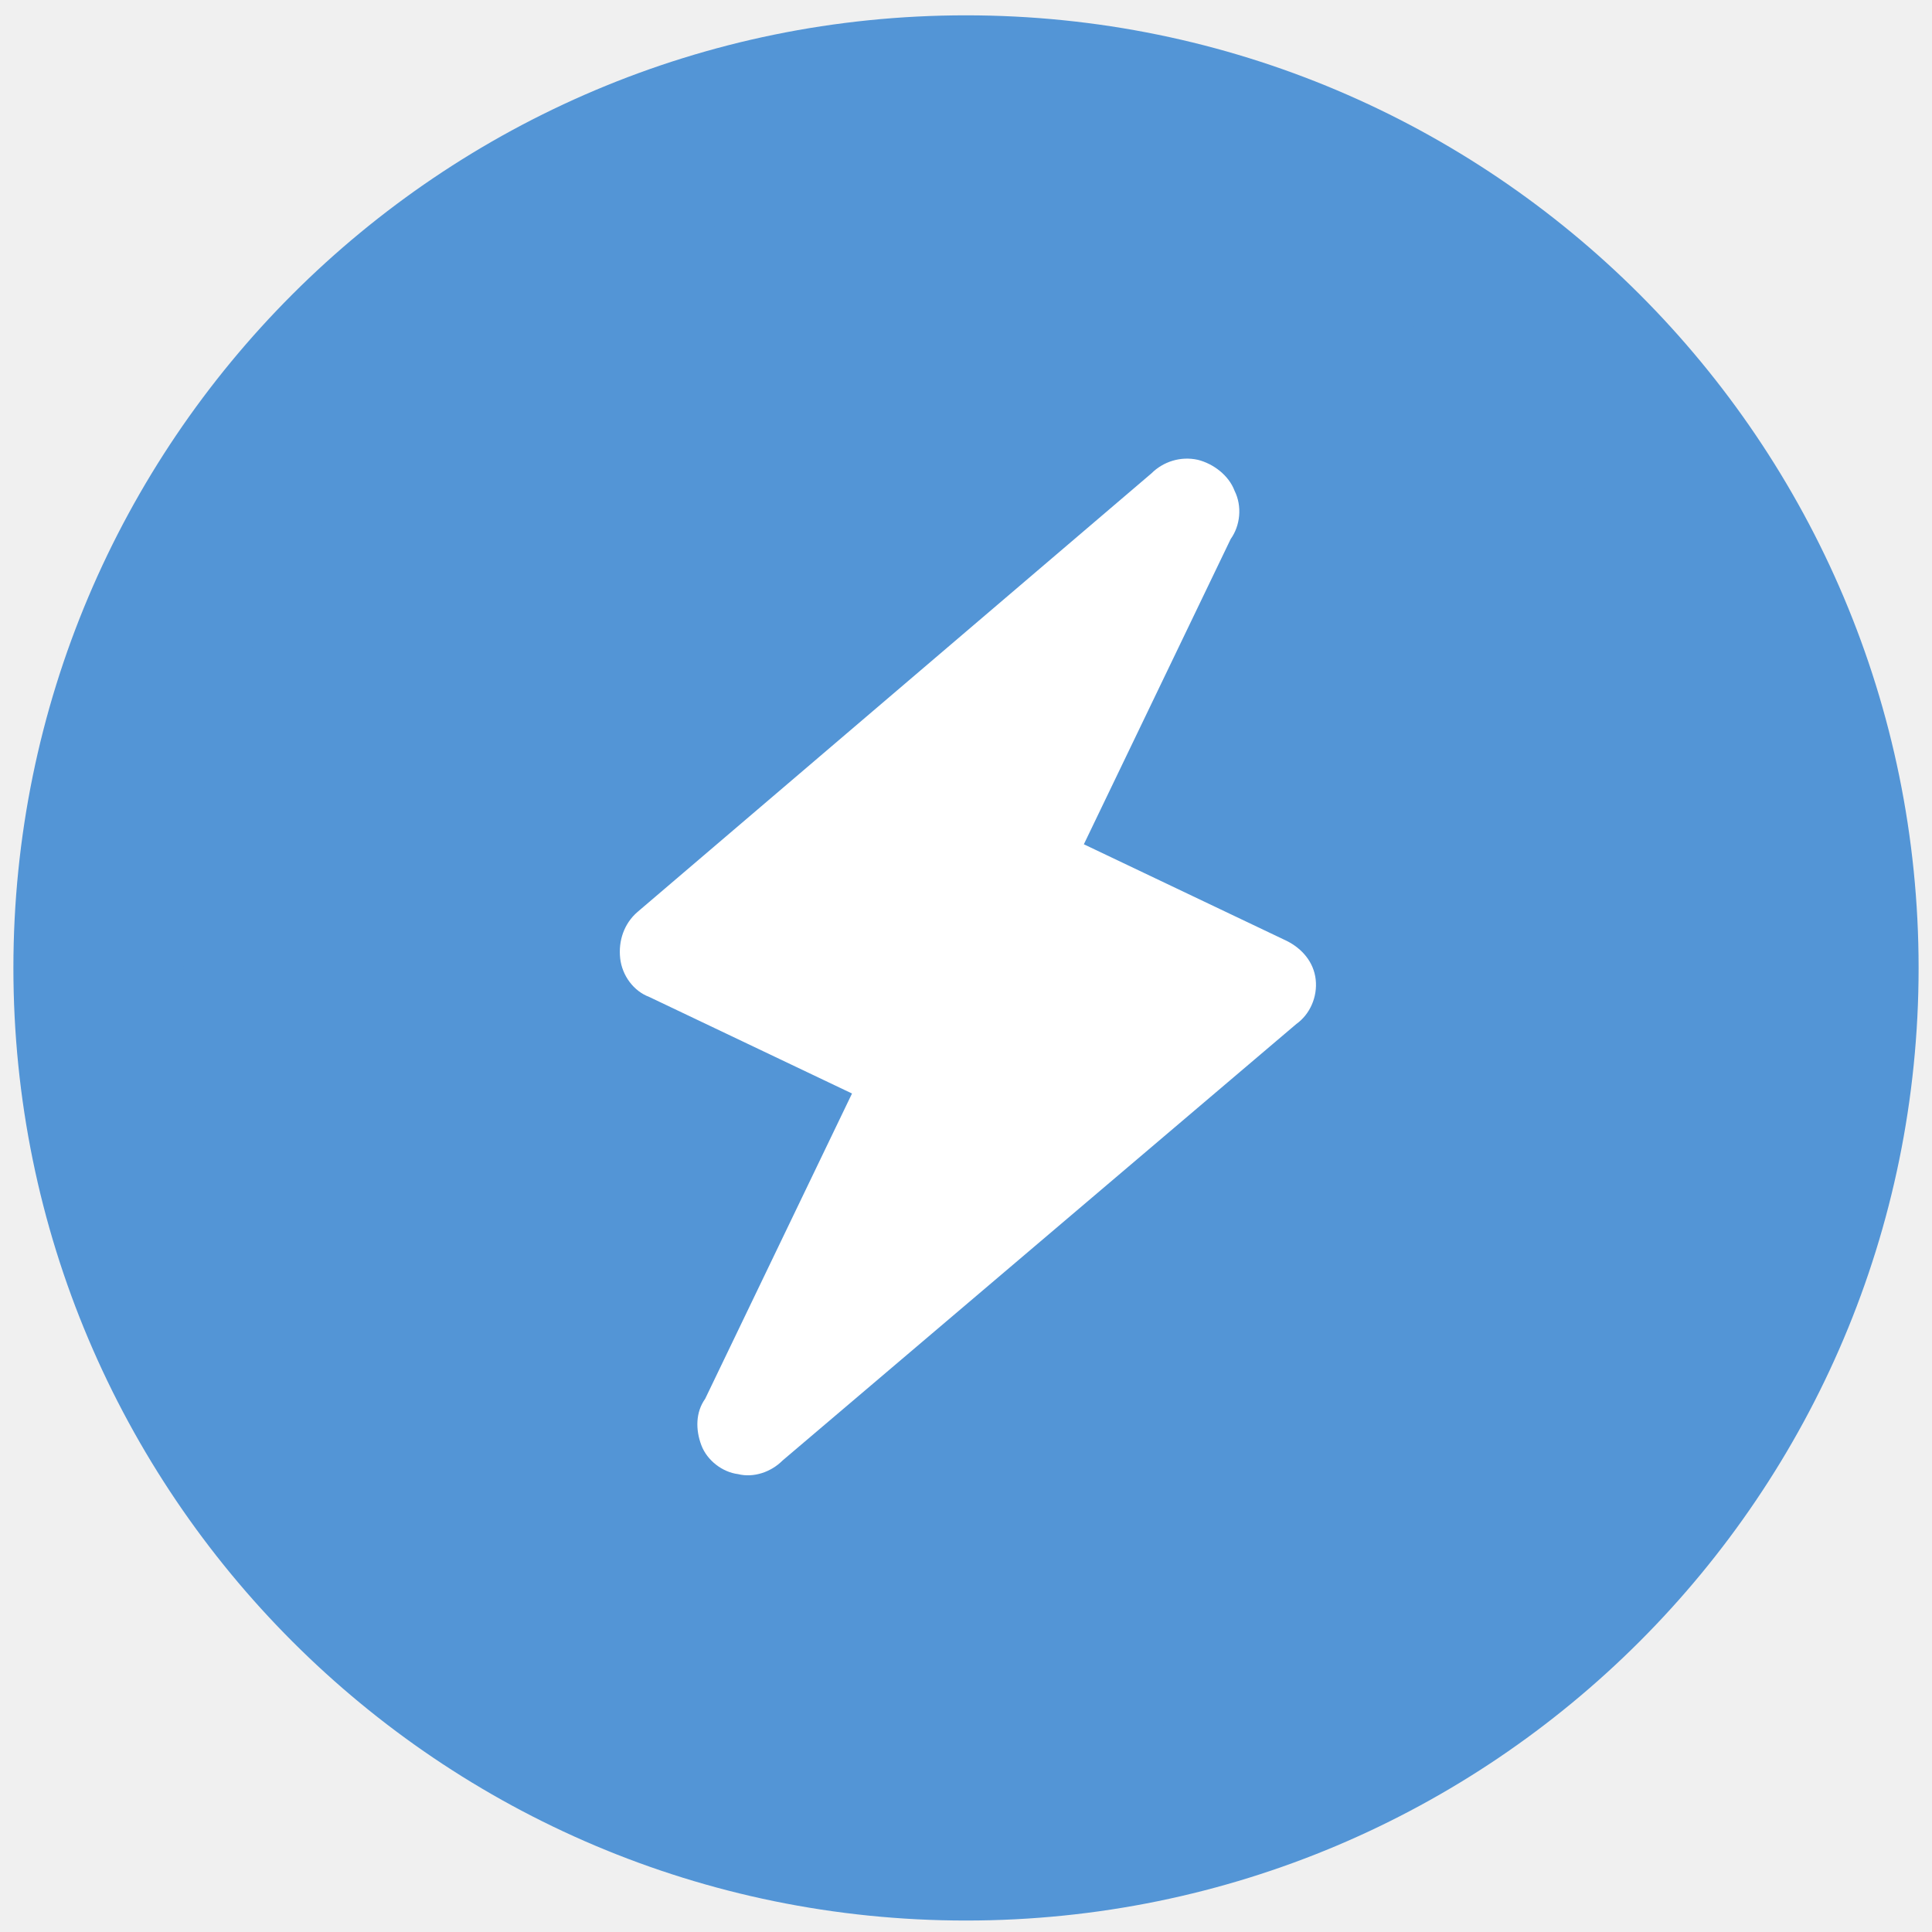
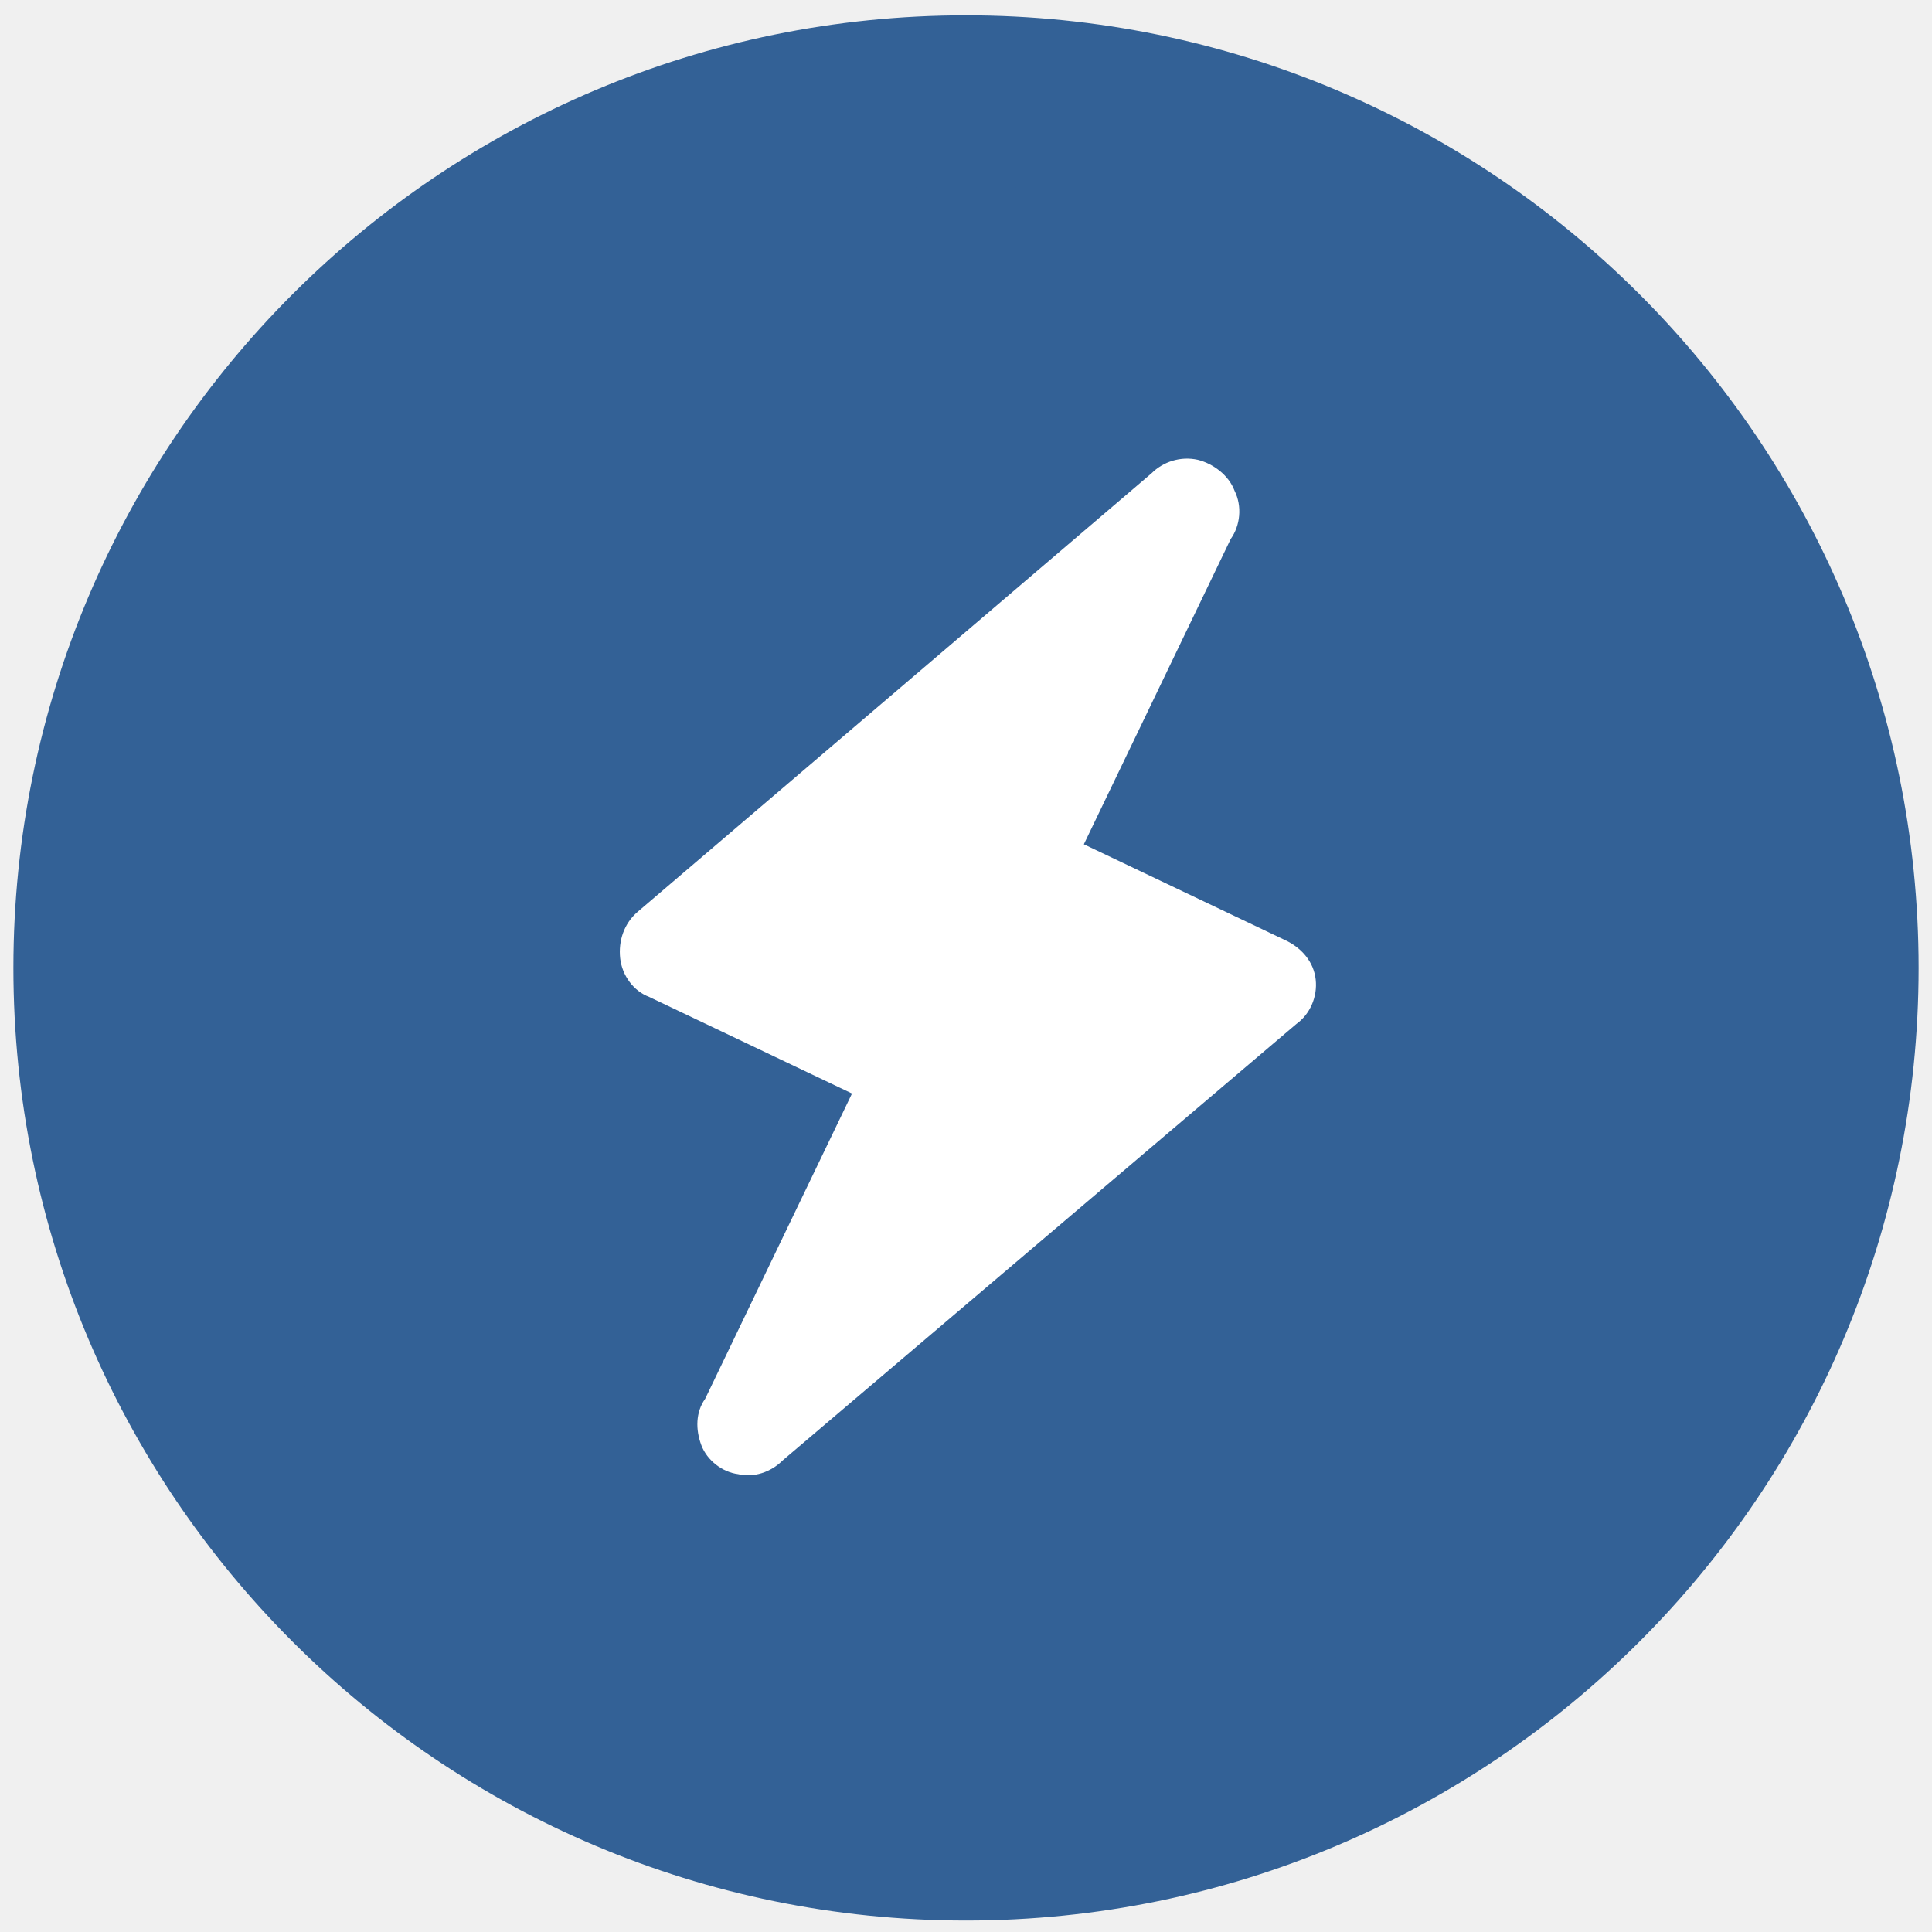
<svg xmlns="http://www.w3.org/2000/svg" version="1.1" x="0px" y="0px" viewBox="0 0 100 100" style="enable-background:new 0 0 100 100;" xml:space="preserve">
  <style type="text/css">
- 	.st0{fill:#FFFFFF;stroke:#5395D6;stroke-width:4.58;stroke-miterlimit:10;}
- 	.st1{fill:#5395D6;}
- 	.st2{fill:#FFFFFF;stroke:#5395D6;stroke-width:4.407;stroke-miterlimit:10;}
- 	.st3{fill:#5395D6;stroke:#5395D6;stroke-width:8.813;stroke-miterlimit:10;}
+ 	.st0{fill:#FFFFFF;stroke:#336196;stroke-width:4.58;stroke-miterlimit:10;}
+ 	.st1{fill:##336196;}
+ 	.st2{fill:#FFFFFF;stroke:#336196;stroke-width:4.407;stroke-miterlimit:10;}
+ 	.st3{fill:#336196;stroke:#336196;stroke-width:8.813;stroke-miterlimit:10;}
	.st4{fill:#FFFFFF;}
- 	.st5{fill:none;stroke:#5395D6;stroke-width:5.666;stroke-linecap:round;stroke-linejoin:round;stroke-miterlimit:56;}
+ 	.st5{fill:none;stroke:#336196;stroke-width:5.666;stroke-linecap:round;stroke-linejoin:round;stroke-miterlimit:56;}
</style>
  <g id="Off">
</g>
  <g id="On">
    <circle class="st2" cx="50" cy="50.1" r="44.9" />
    <circle class="st3" cx="50" cy="50.1" r="44.9" />
    <path class="st4" d="M68.1,50.7c-0.1-0.9-0.7-1.6-1.5-2l-10.5-5l7.6-15.8l0,0c0.5-0.7,0.6-1.7,0.2-2.5c-0.3-0.8-1.1-1.4-1.9-1.6   c-0.9-0.2-1.8,0.1-2.4,0.7L33,47.2c-0.7,0.6-1,1.5-0.9,2.4c0.1,0.9,0.7,1.7,1.5,2l10.5,5l-7.6,15.8h0C36,73.1,36,74,36.3,74.8   c0.3,0.8,1.1,1.4,1.9,1.5c0.8,0.2,1.7-0.1,2.3-0.7L67.1,53C67.8,52.5,68.2,51.6,68.1,50.7L68.1,50.7z" />
  </g>
  <g id="Nucleaire">
</g>
  <g id="Solaire">
</g>
  <g id="Hydro">
</g>
  <g id="Eolien">
</g>
</svg>
